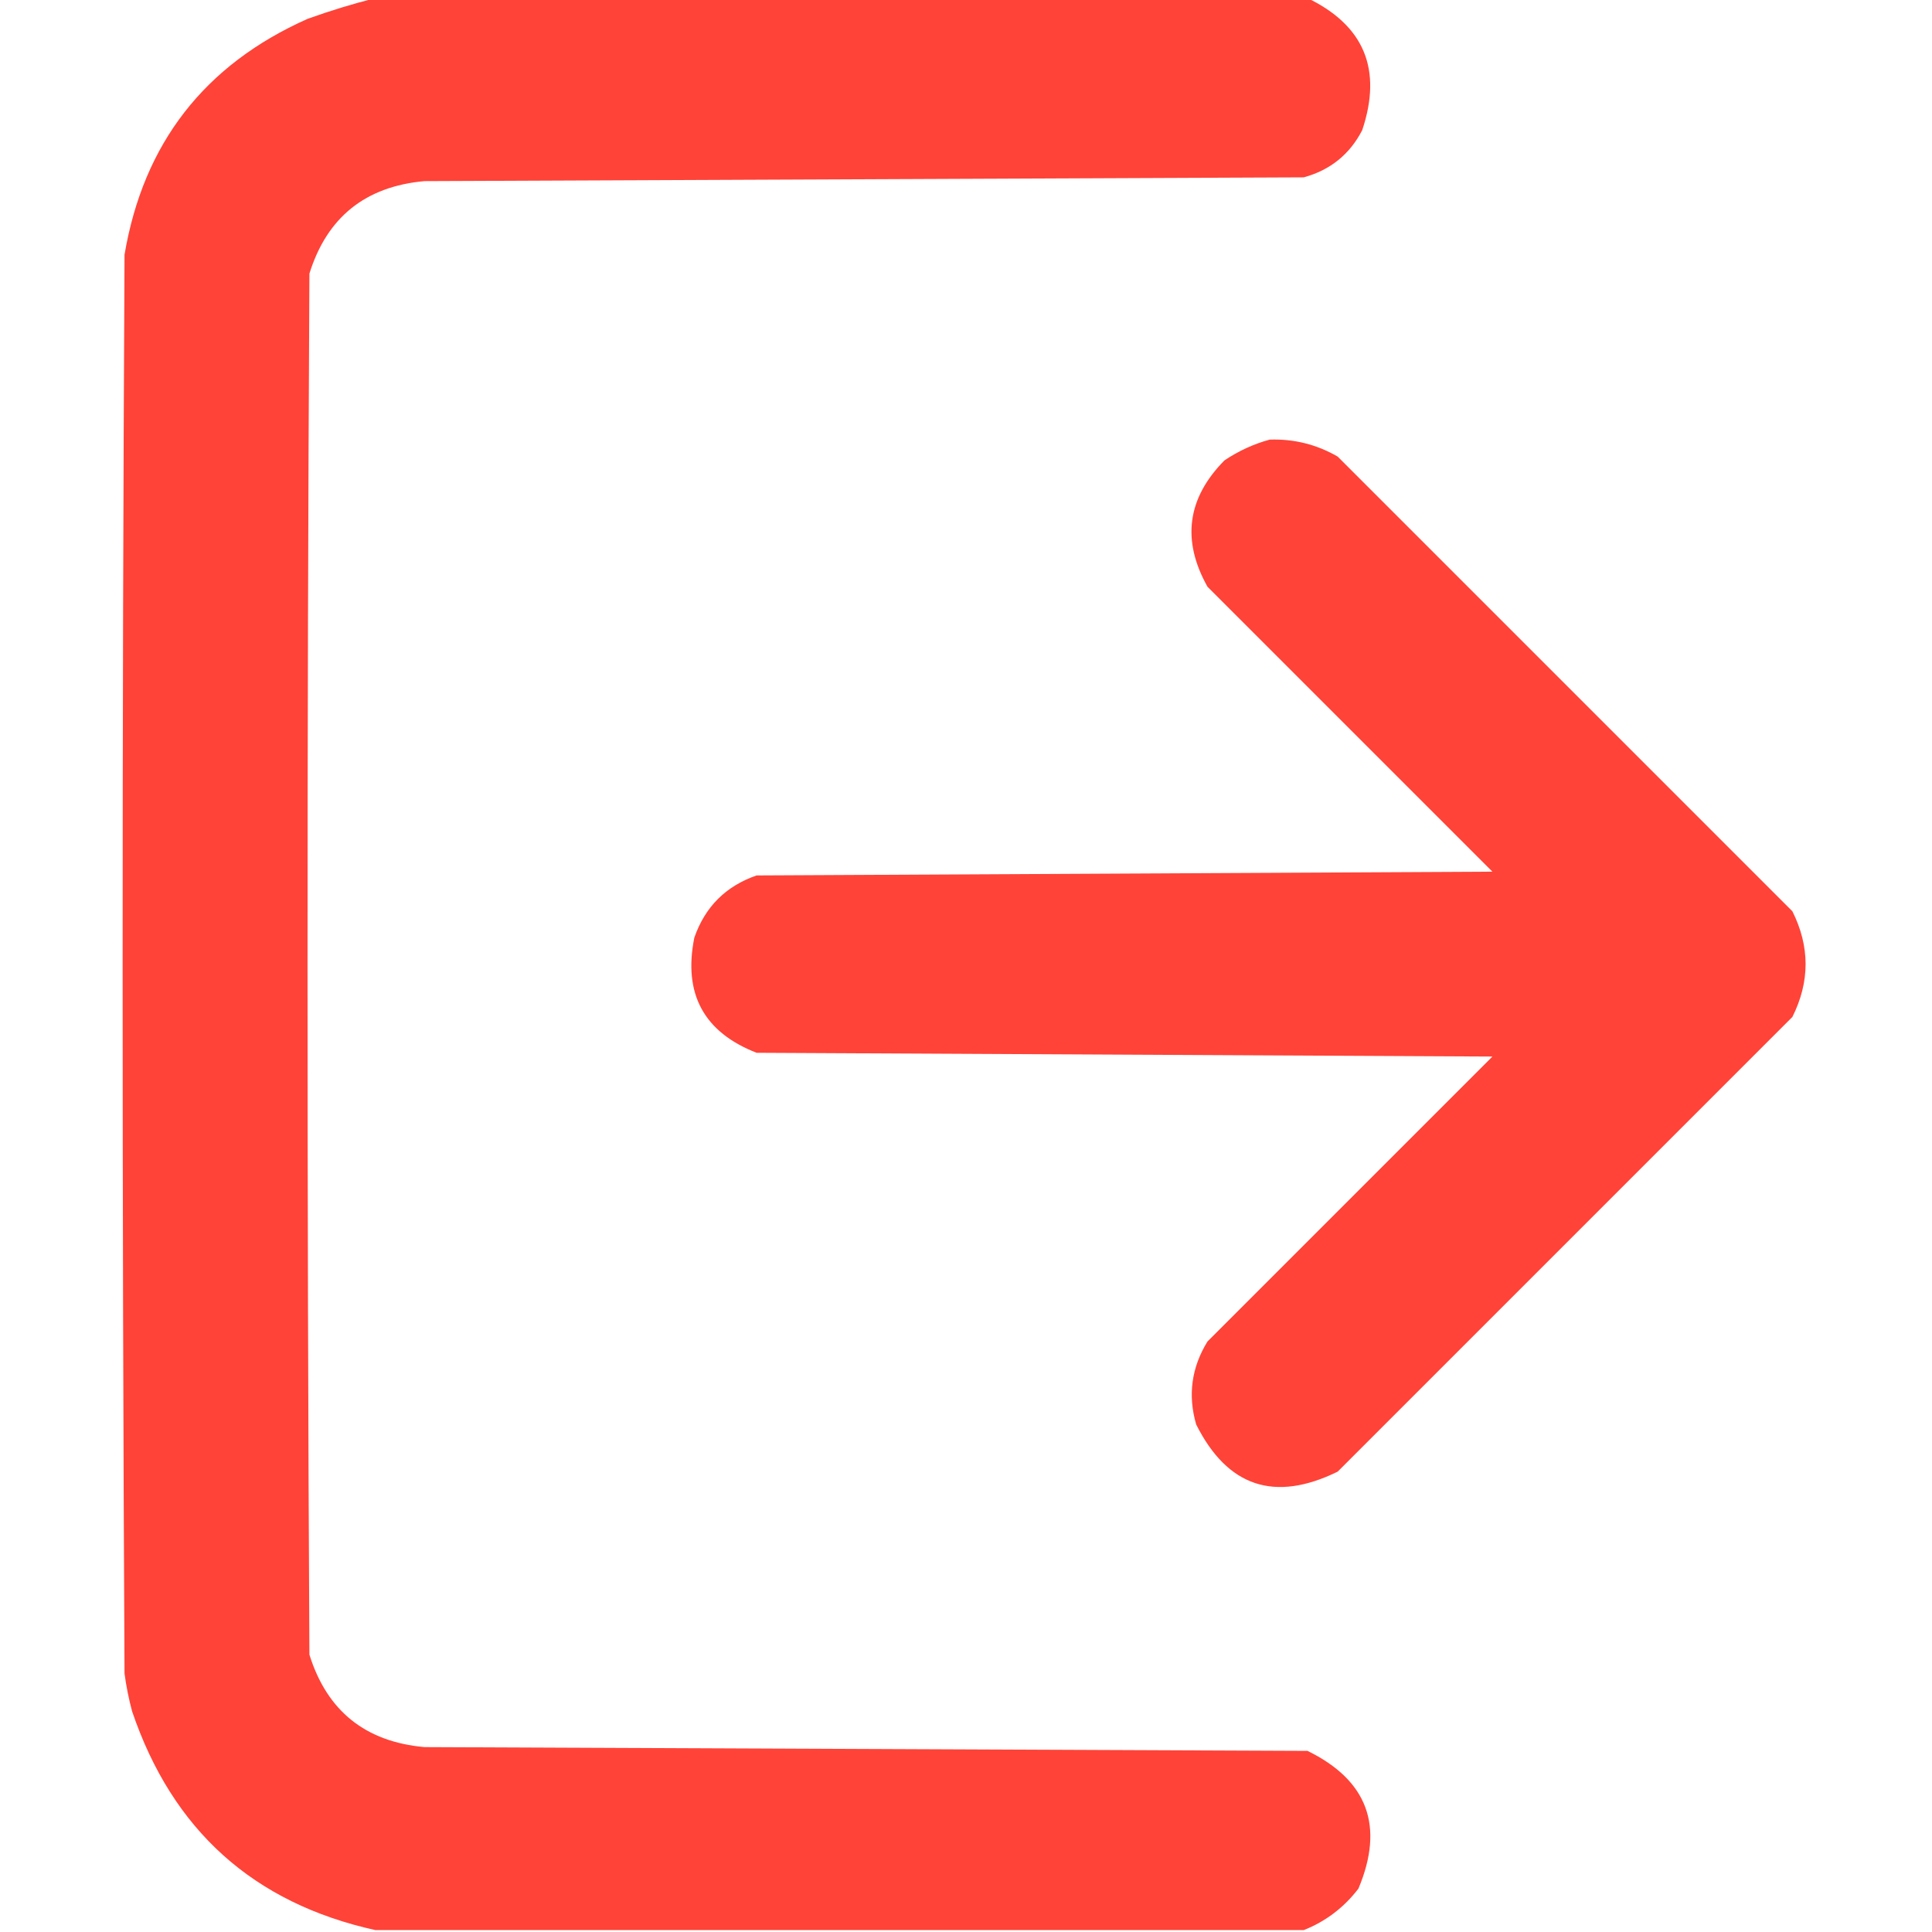
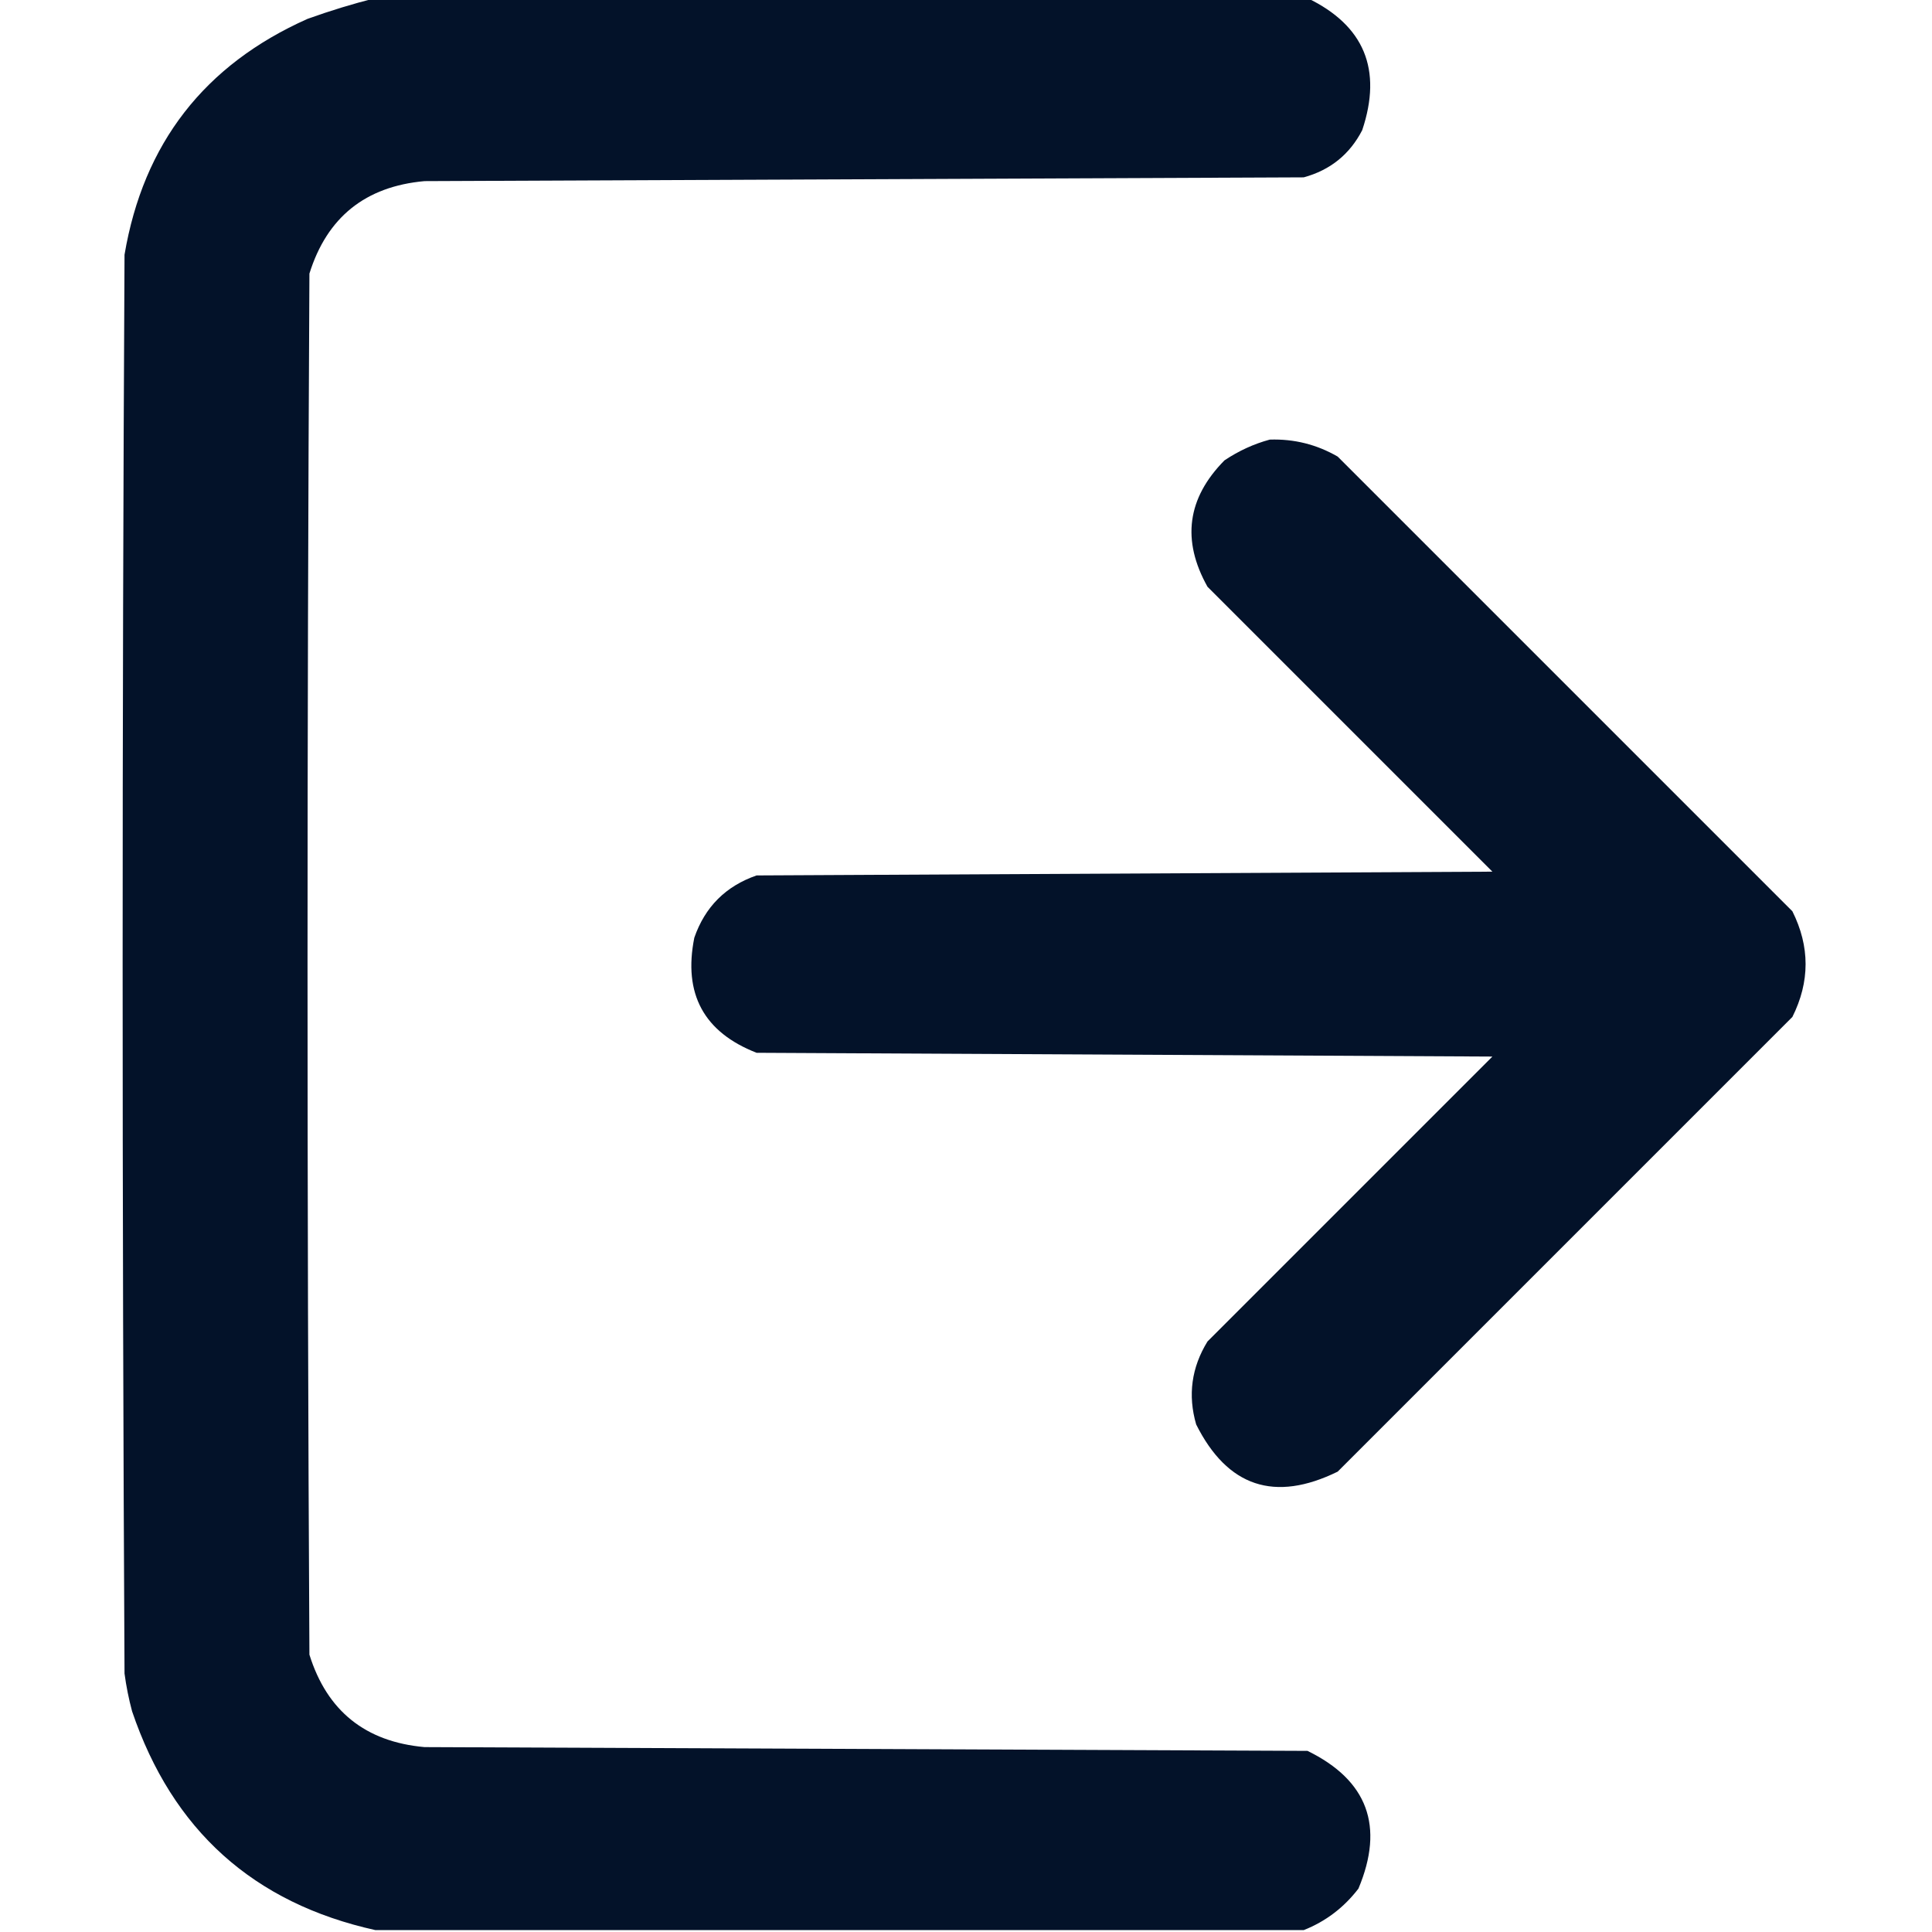
<svg xmlns="http://www.w3.org/2000/svg" version="1.1" width="512px" height="512px" style="shape-rendering:geometricPrecision; text-rendering:geometricPrecision; image-rendering:optimizeQuality; fill-rule:evenodd; clip-rule:evenodd">
  <g>
-     <path style="opacity:0.987" fill="#FF4136" d="M 99.5,-0.5 C 181.833,-0.5 264.167,-0.5 346.5,-0.5C 361.541,6.762 366.374,18.429 361,34.5C 357.694,40.911 352.528,45.078 345.5,47C 267.833,47.333 190.167,47.667 112.5,48C 96.831,49.407 86.665,57.574 82,72.5C 81.333,194.5 81.333,316.5 82,438.5C 86.665,453.427 96.831,461.593 112.5,463C 190.5,463.333 268.5,463.667 346.5,464C 362.437,471.801 366.937,483.968 360,500.5C 356.143,505.532 351.31,509.199 345.5,511.5C 263.5,511.5 181.5,511.5 99.5,511.5C 67.182,504.355 45.682,485.022 35,453.5C 34.118,450.211 33.452,446.877 33,443.5C 32.333,318.167 32.333,192.833 33,67.5C 37.995,38.015 54.162,17.182 81.5,5C 87.531,2.832 93.531,0.999 99.5,-0.5 Z" />
+     <path style="opacity:0.987" fill="#000F26" d="M 99.5,-0.5 C 181.833,-0.5 264.167,-0.5 346.5,-0.5C 361.541,6.762 366.374,18.429 361,34.5C 357.694,40.911 352.528,45.078 345.5,47C 267.833,47.333 190.167,47.667 112.5,48C 96.831,49.407 86.665,57.574 82,72.5C 81.333,194.5 81.333,316.5 82,438.5C 86.665,453.427 96.831,461.593 112.5,463C 190.5,463.333 268.5,463.667 346.5,464C 362.437,471.801 366.937,483.968 360,500.5C 356.143,505.532 351.31,509.199 345.5,511.5C 263.5,511.5 181.5,511.5 99.5,511.5C 67.182,504.355 45.682,485.022 35,453.5C 34.118,450.211 33.452,446.877 33,443.5C 32.333,318.167 32.333,192.833 33,67.5C 37.995,38.015 54.162,17.182 81.5,5C 87.531,2.832 93.531,0.999 99.5,-0.5 Z" />
  </g>
  <g>
-     <path style="opacity:0.987" fill="#FF4136" d="M 336.5,116.5 C 342.941,116.288 348.941,117.788 354.5,121C 394.667,161.167 434.833,201.333 475,241.5C 479.667,250.833 479.667,260.167 475,269.5C 434.833,309.667 394.667,349.833 354.5,390C 337.788,398.196 325.288,394.029 317,377.5C 314.751,369.742 315.751,362.408 320,355.5C 345.167,330.333 370.333,305.167 395.5,280C 330.5,279.667 265.5,279.333 200.5,279C 186.518,273.543 181.018,263.376 184,248.5C 186.833,240.333 192.333,234.833 200.5,232C 265.5,231.667 330.5,231.333 395.5,231C 370.333,205.833 345.167,180.667 320,155.5C 313.101,143.189 314.601,132.023 324.5,122C 328.284,119.471 332.284,117.638 336.5,116.5 Z" />
+     <path style="opacity:0.987" fill="#000F26" d="M 336.5,116.5 C 342.941,116.288 348.941,117.788 354.5,121C 394.667,161.167 434.833,201.333 475,241.5C 479.667,250.833 479.667,260.167 475,269.5C 434.833,309.667 394.667,349.833 354.5,390C 337.788,398.196 325.288,394.029 317,377.5C 314.751,369.742 315.751,362.408 320,355.5C 345.167,330.333 370.333,305.167 395.5,280C 330.5,279.667 265.5,279.333 200.5,279C 186.518,273.543 181.018,263.376 184,248.5C 186.833,240.333 192.333,234.833 200.5,232C 265.5,231.667 330.5,231.333 395.5,231C 370.333,205.833 345.167,180.667 320,155.5C 313.101,143.189 314.601,132.023 324.5,122C 328.284,119.471 332.284,117.638 336.5,116.5 Z" />
  </g>
</svg>
